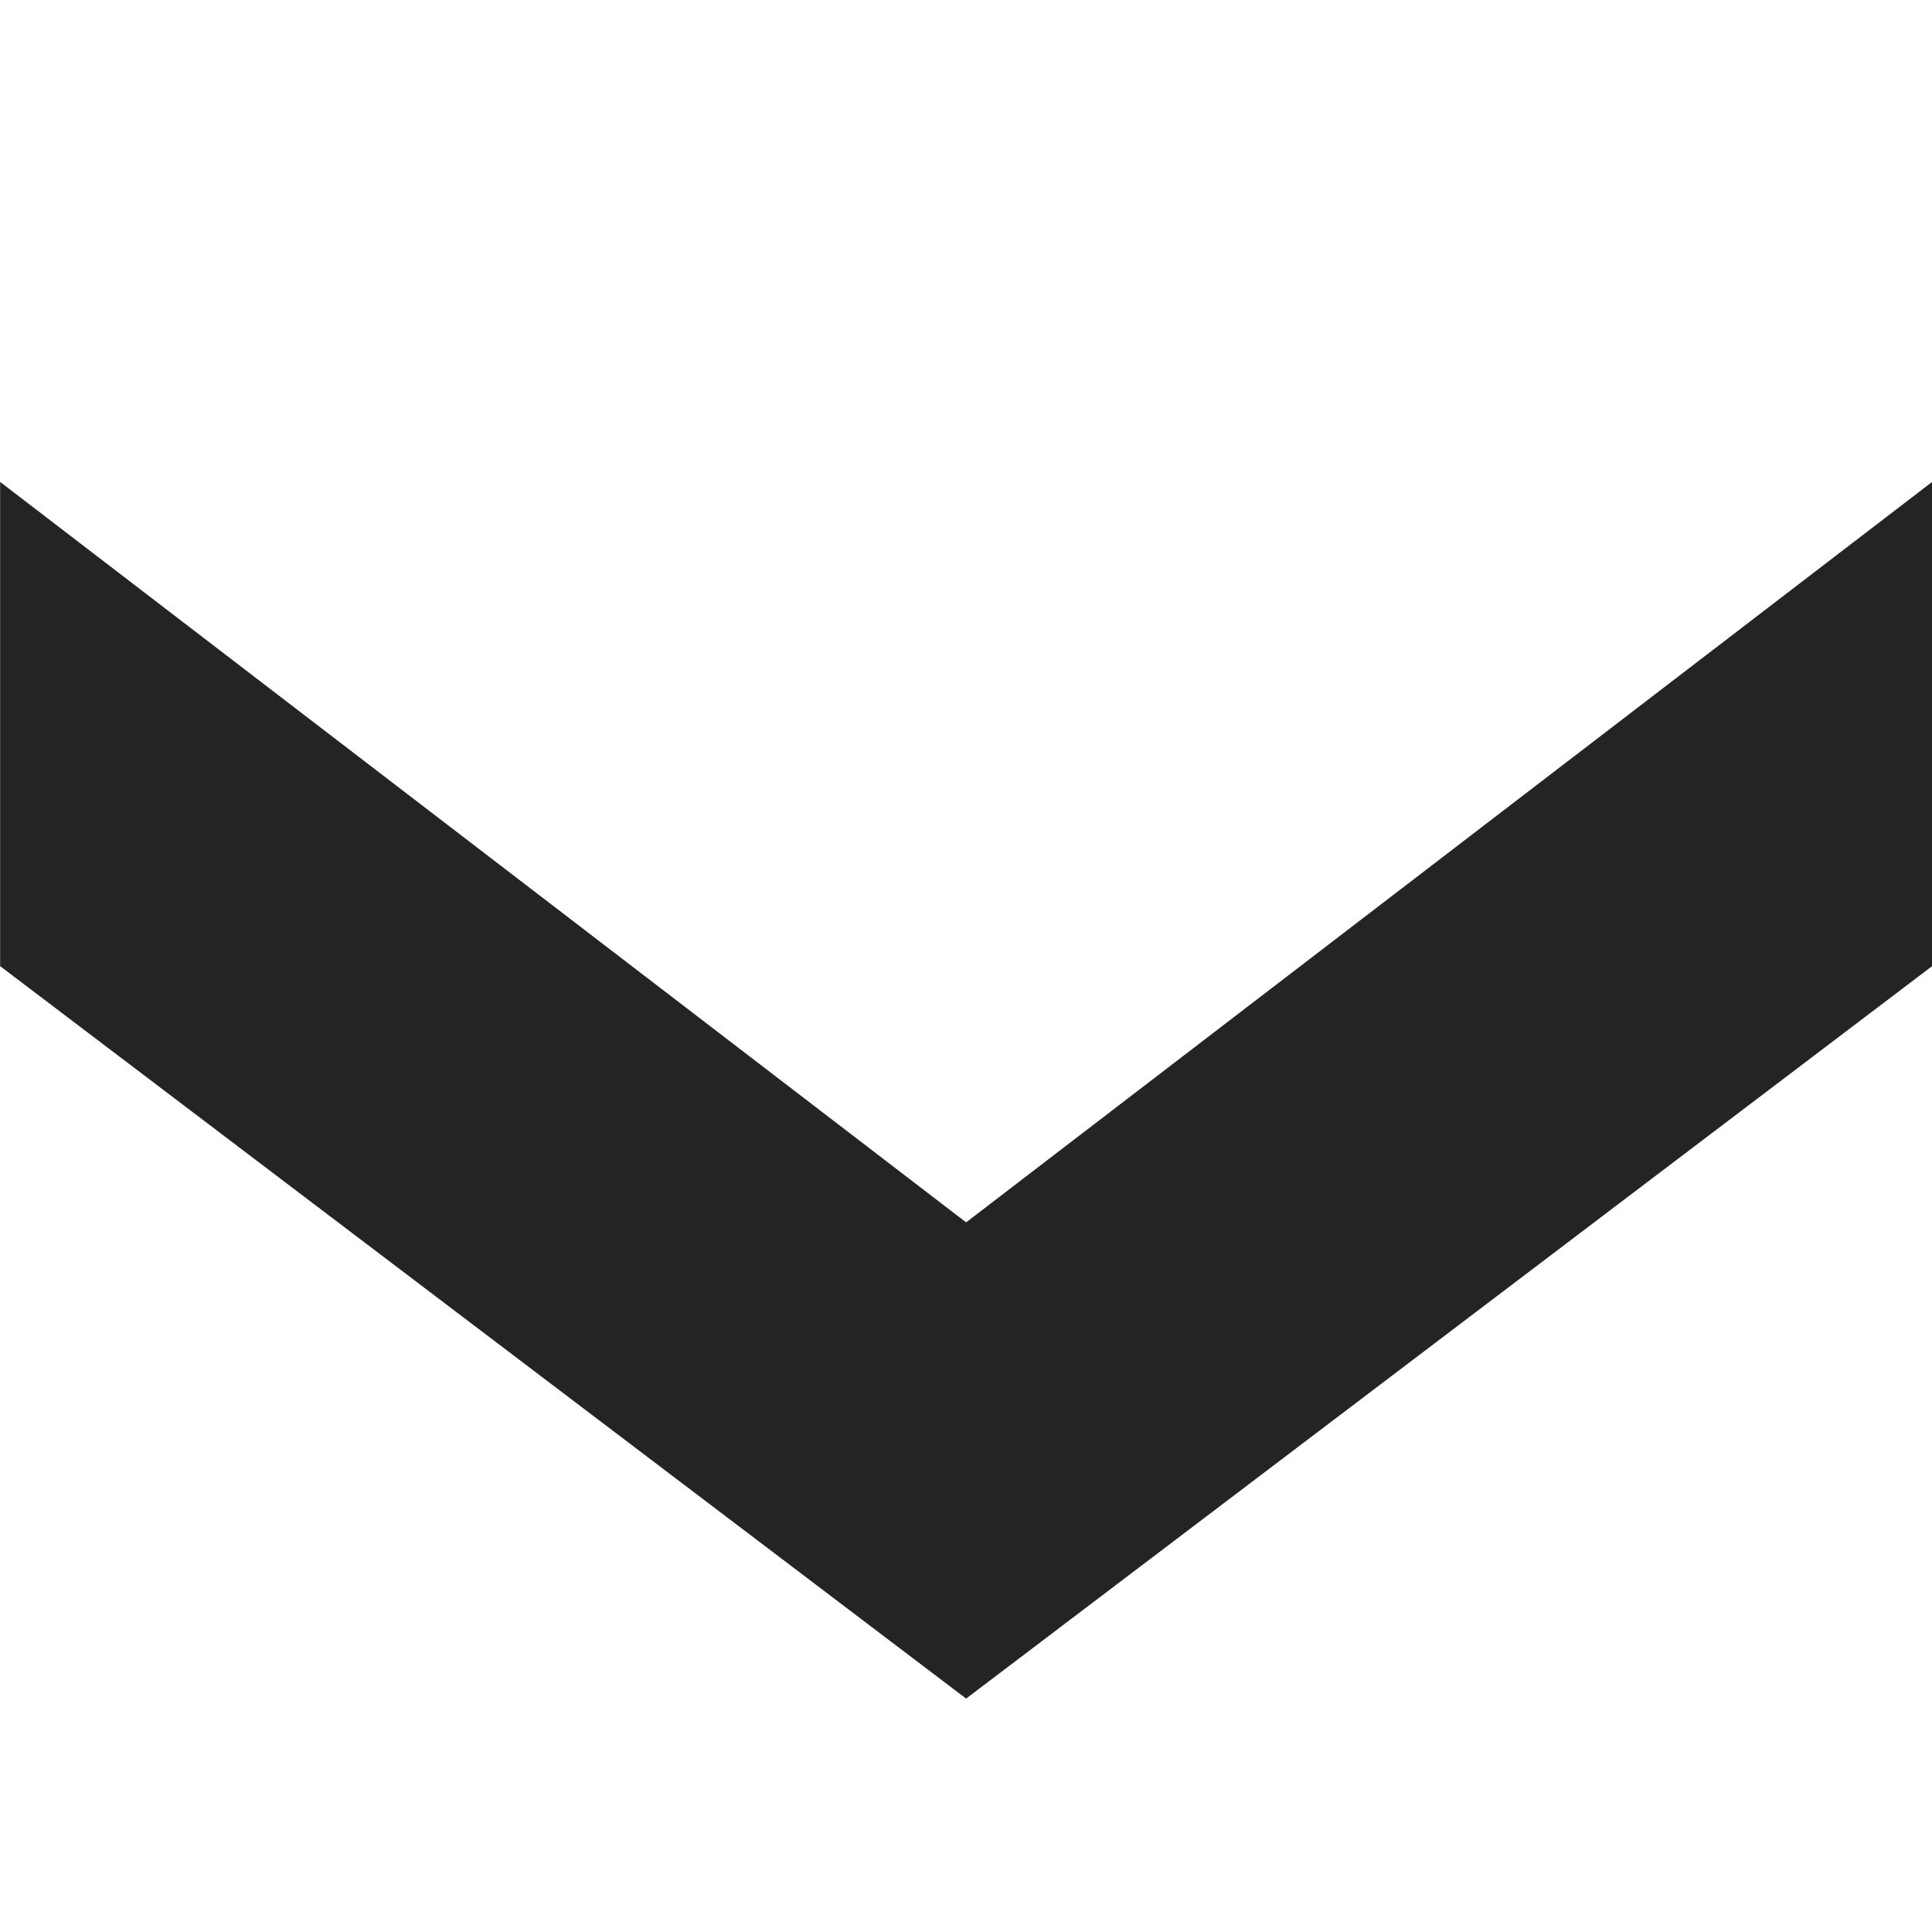
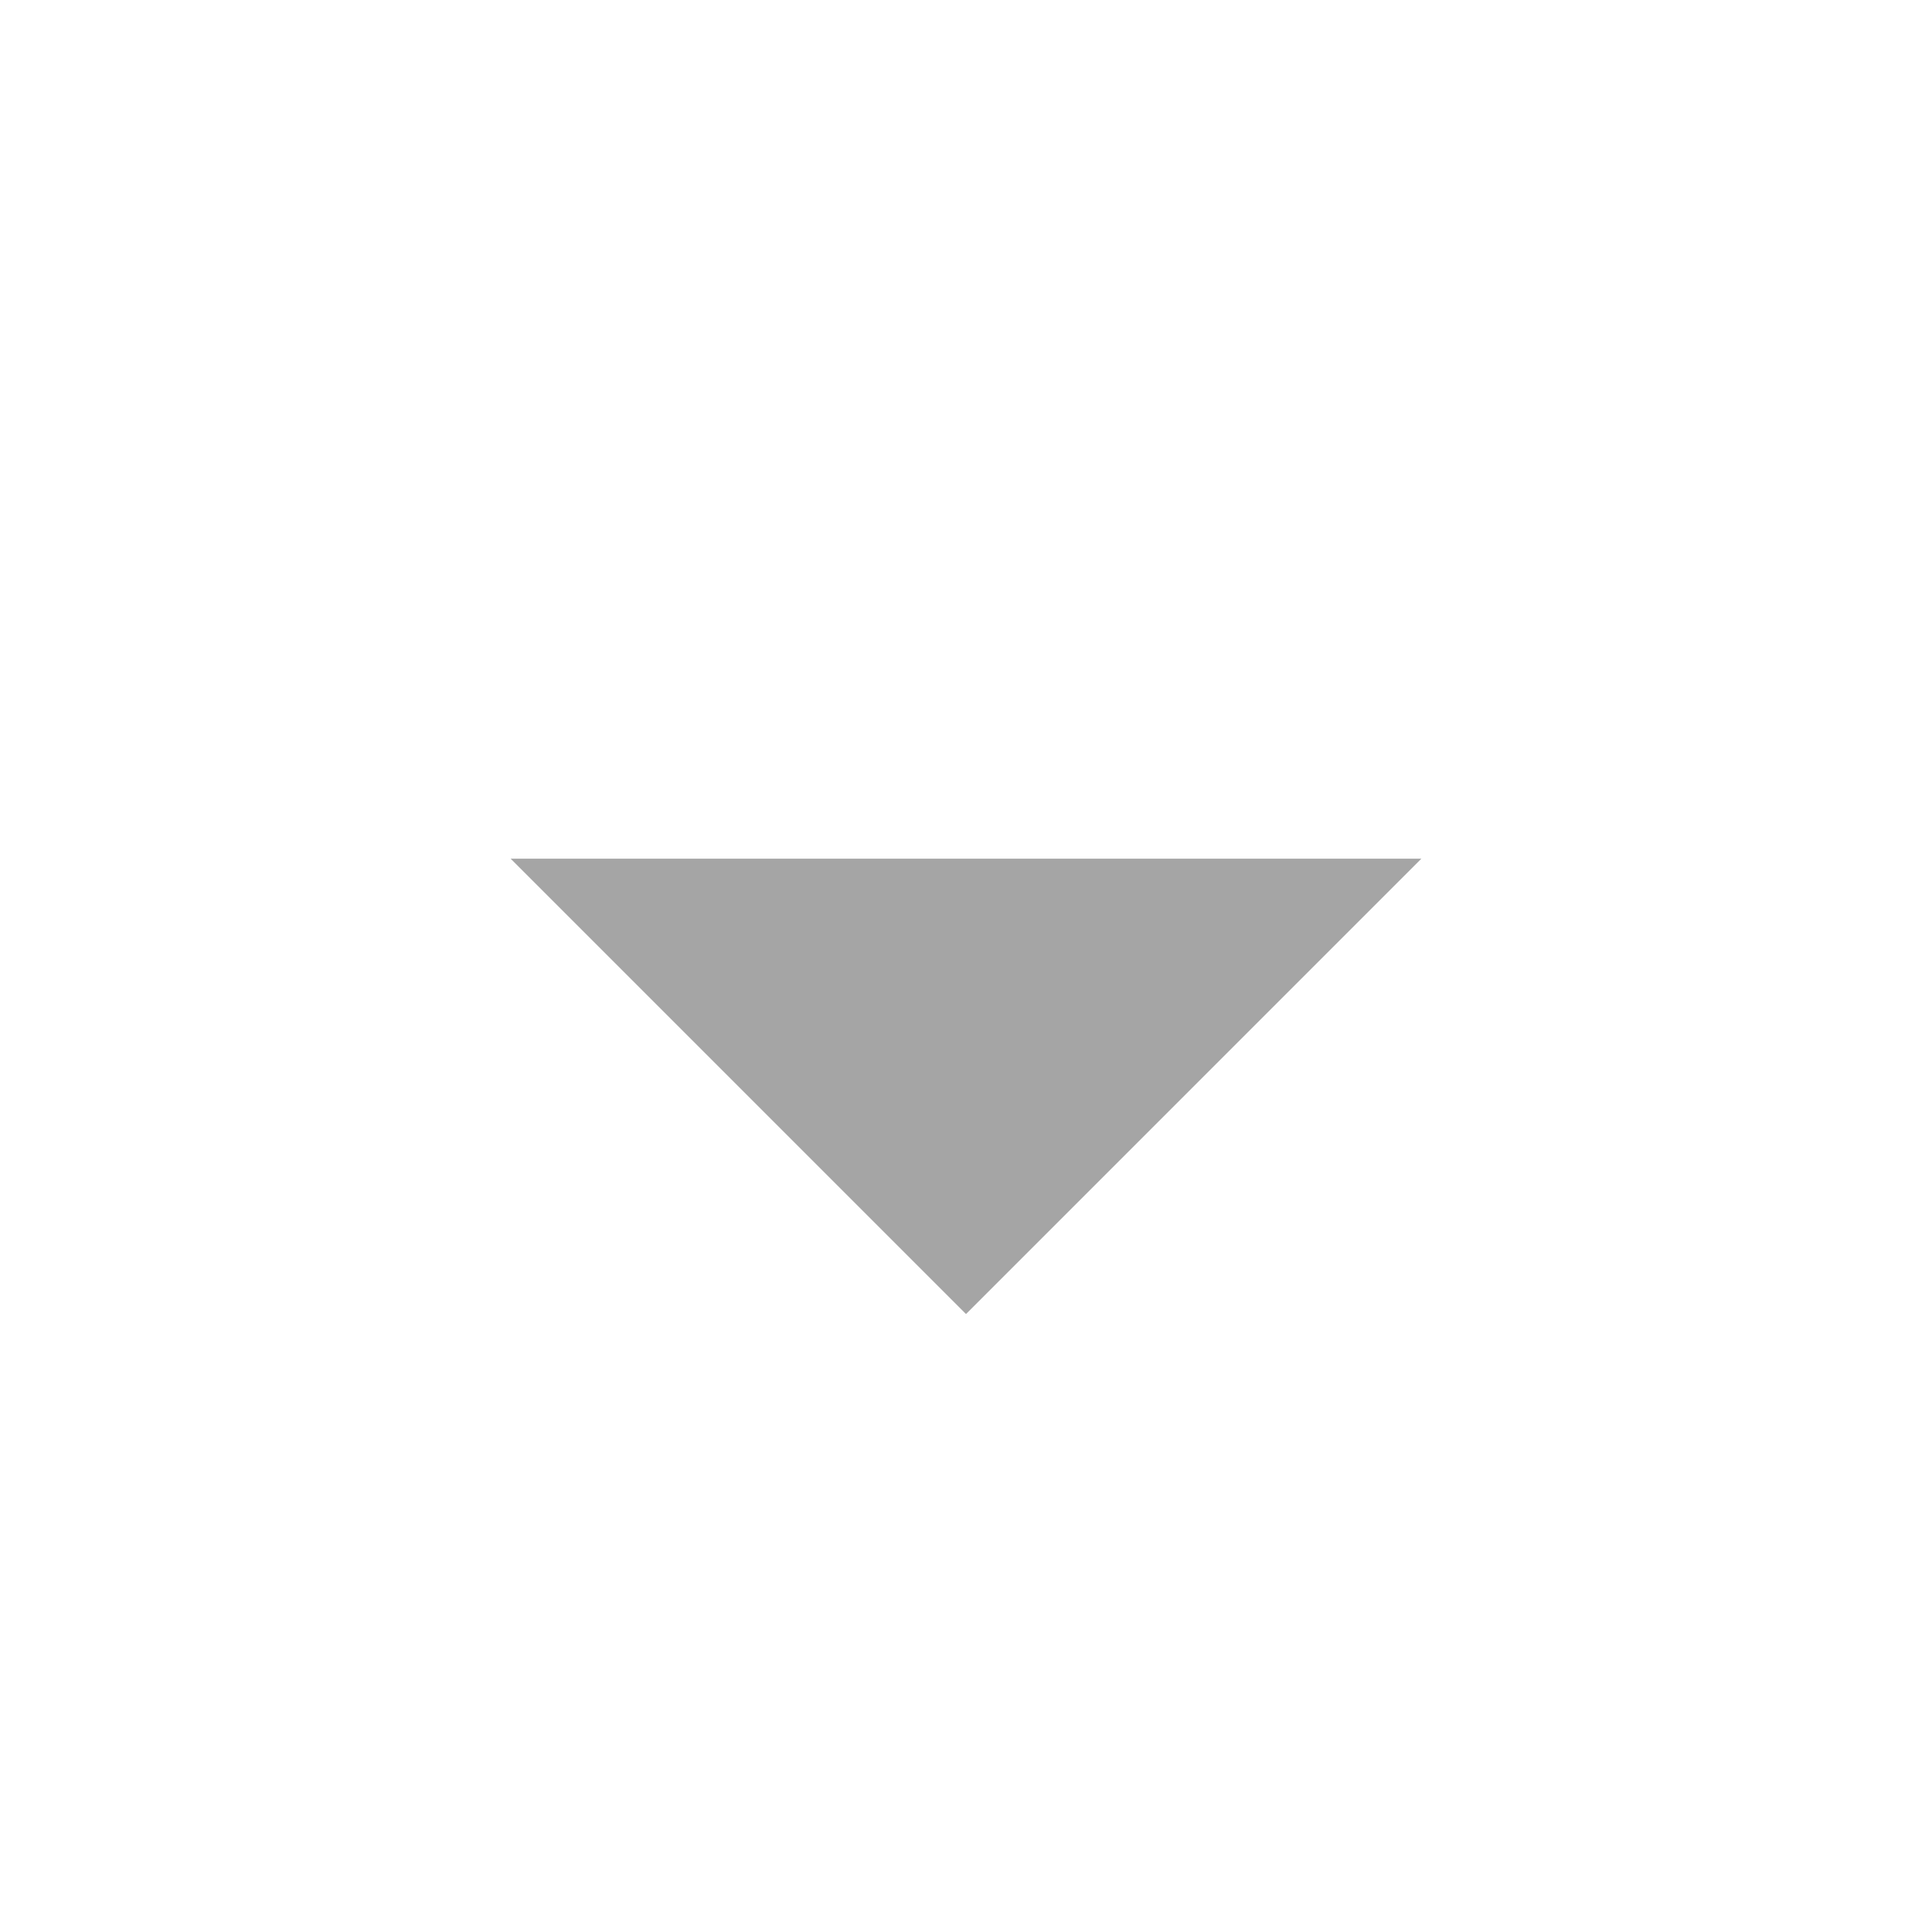
- <svg xmlns="http://www.w3.org/2000/svg" width="8px" height="8px" viewBox="0 0 8 8" version="1.1">
+ <svg xmlns="http://www.w3.org/2000/svg" width="18px" height="18px" viewBox="0 0 18 18" version="1.1">
  <defs />
-   <g id="icon-dropdown" stroke="none" stroke-width="1" fill="none" fill-rule="evenodd">
-     <polygon id="›" fill="#242424" transform="translate(4, 4.514496) rotate(-270) translate(-4, -4.514496) " points="1.481 8.514 4.547 4.514 1.481 0.514 3.486 0.514 6.519 4.514 3.486 8.514" />
+   <g id="arrow-down" stroke="none" stroke-width="1" fill="none" fill-rule="evenodd">
+     <polygon id="Rectangle-2" fill="#A5A5A5" transform="translate(9, 8) rotate(-45) translate(-9, -8) " points="6 5 12 11 6 11" />
  </g>
</svg>
